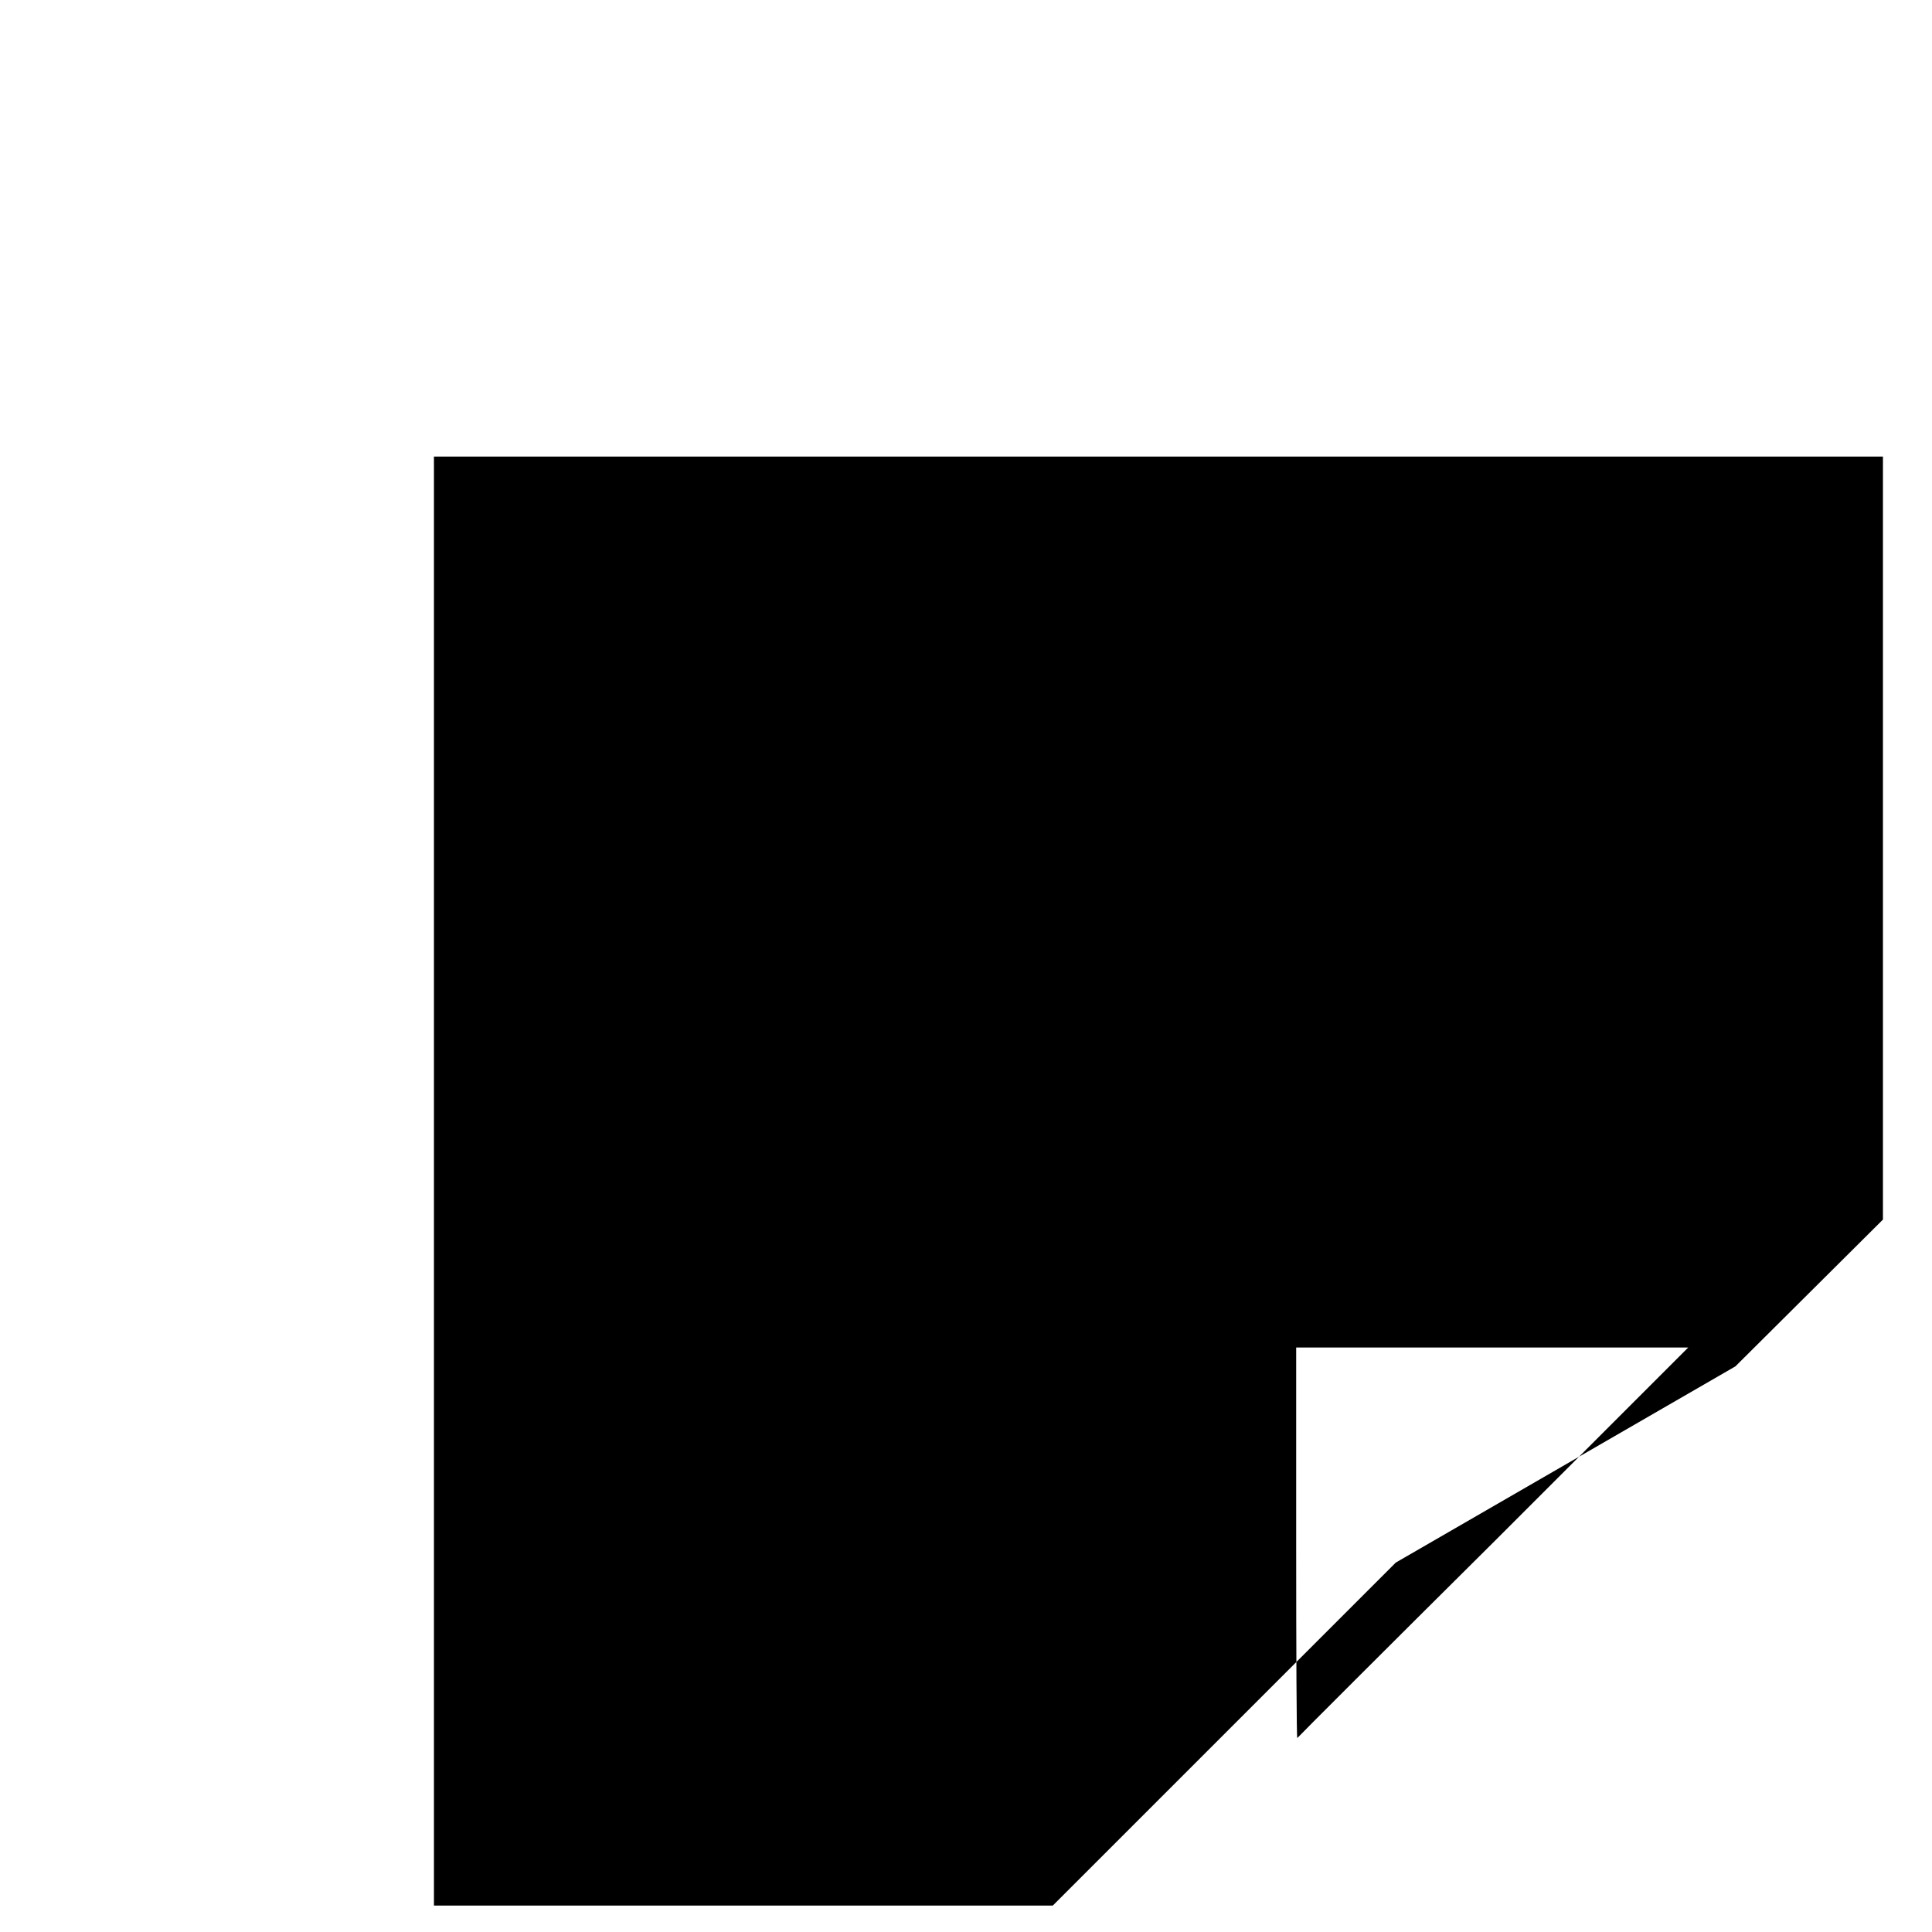
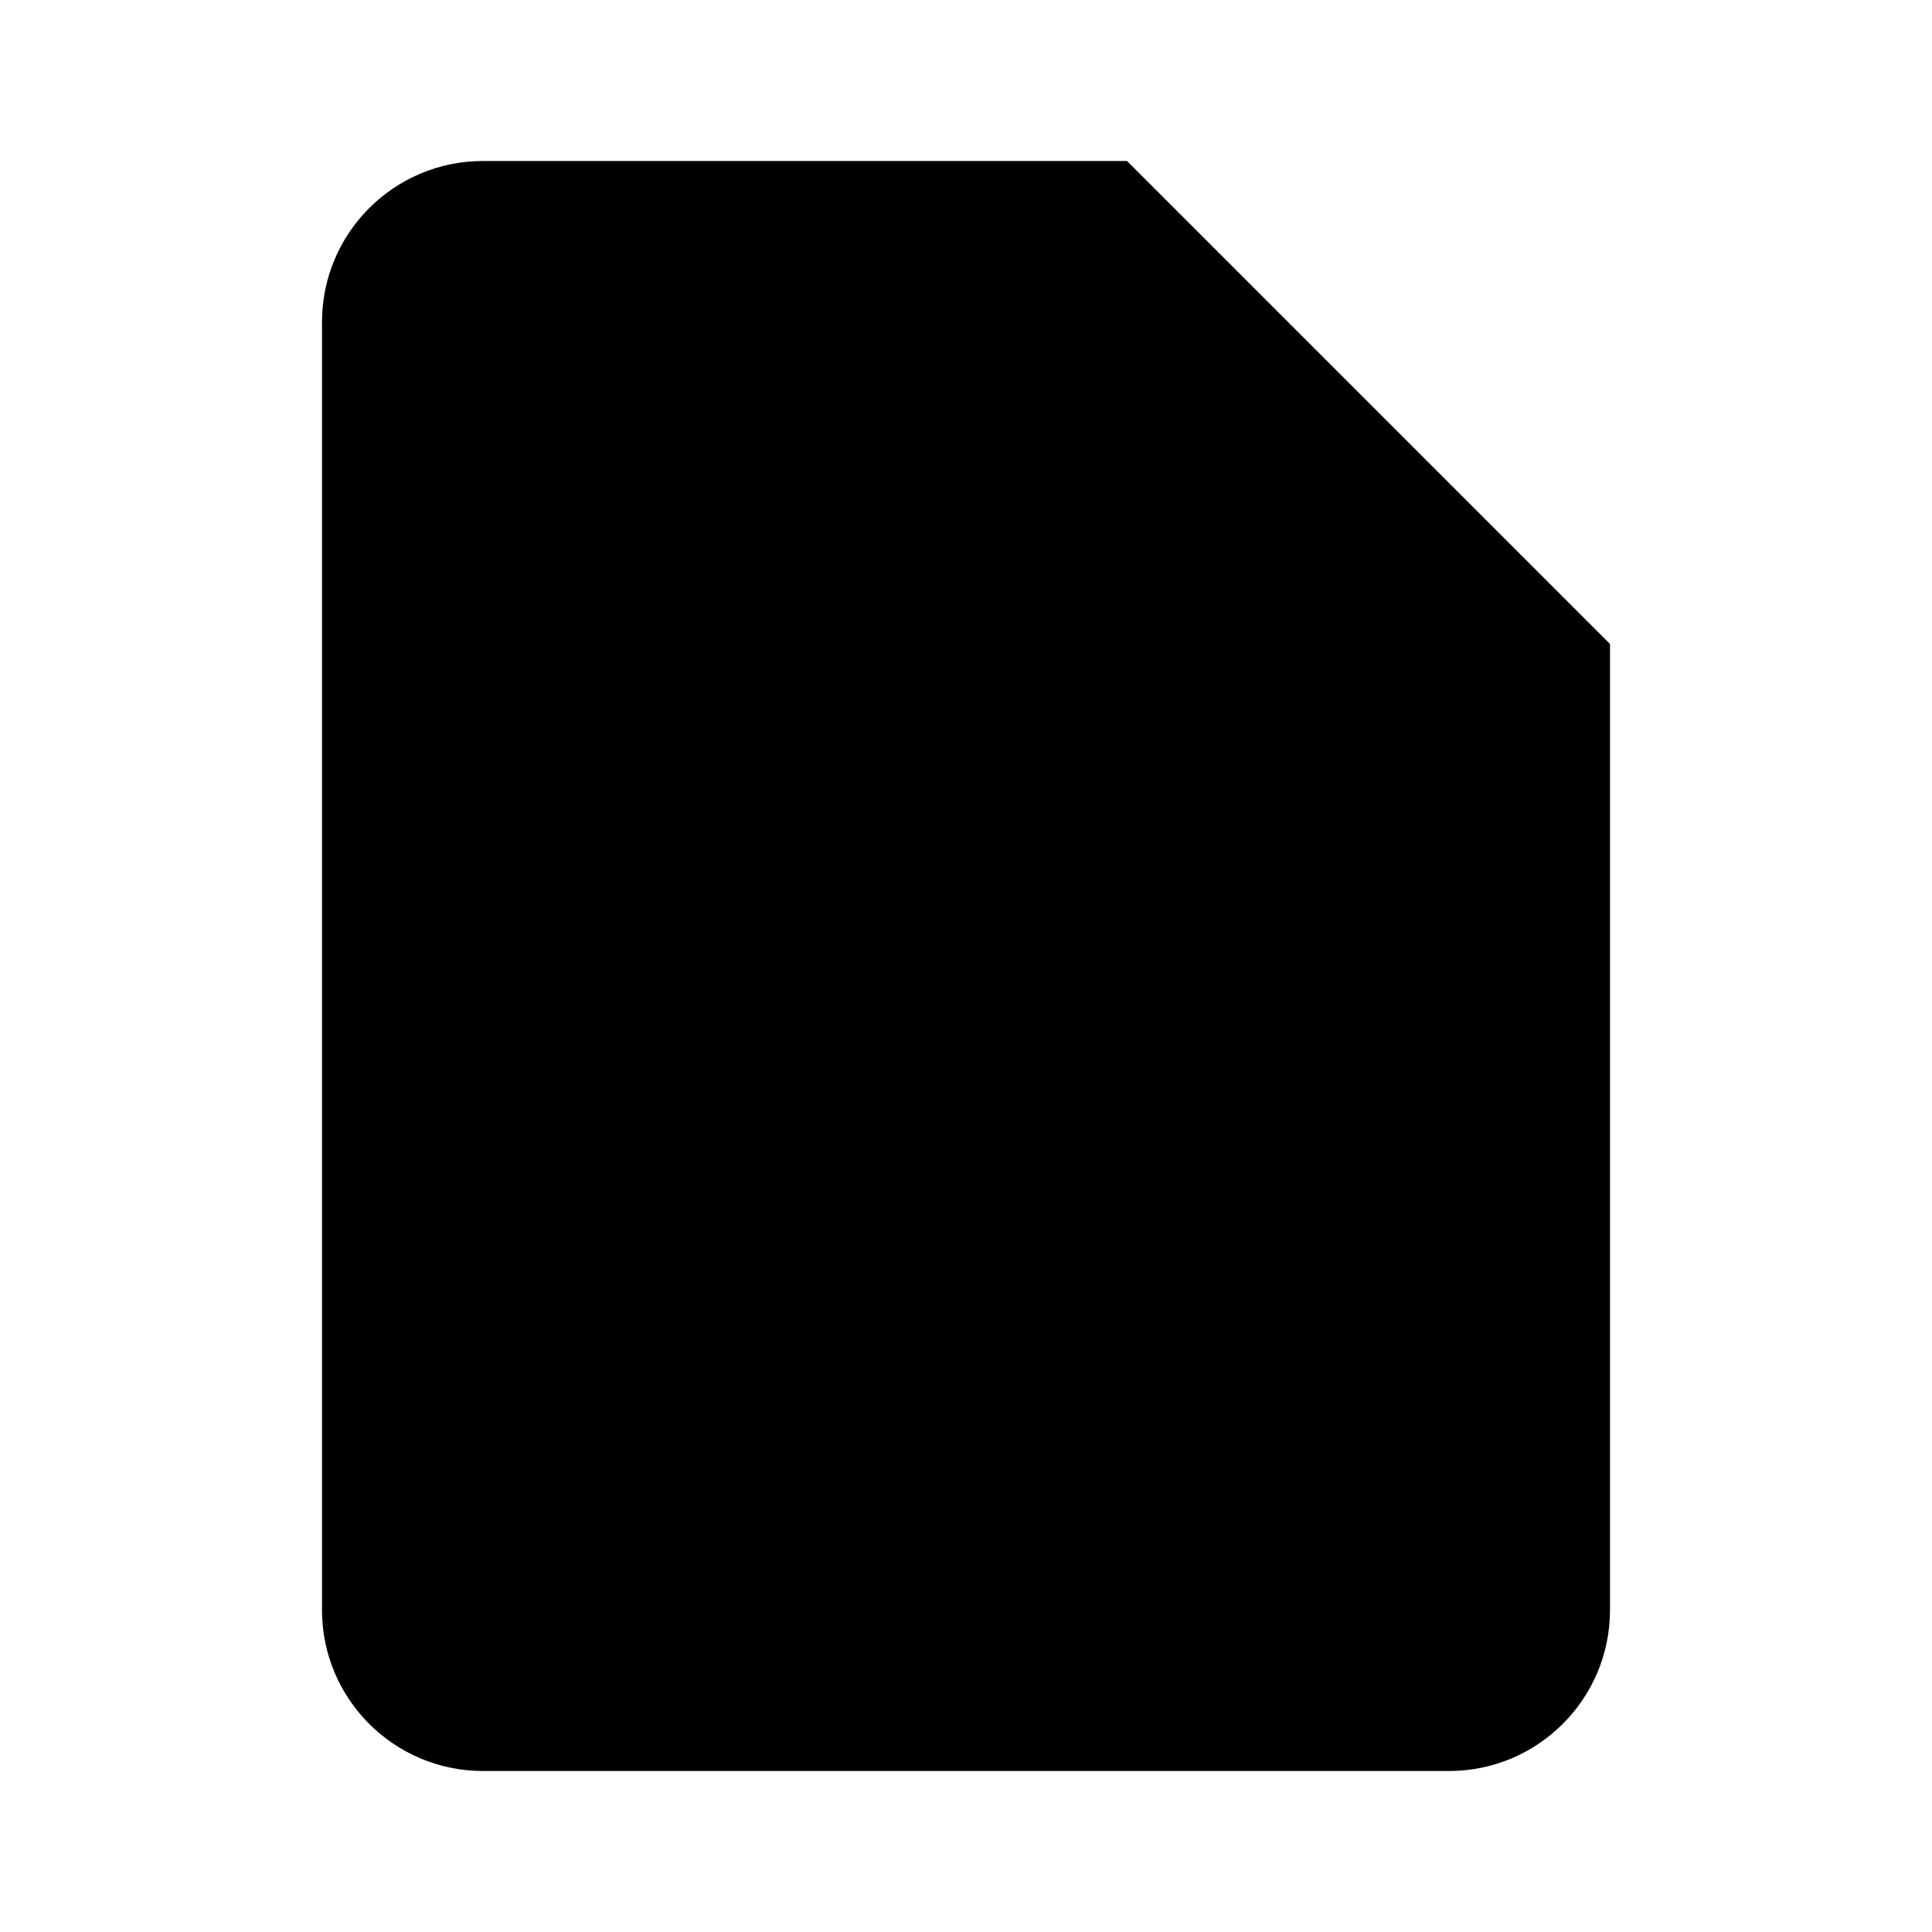
- <svg xmlns="http://www.w3.org/2000/svg" version="1.0" width="512pt" height="512pt" viewBox="0 0 512 512" preserveAspectRatio="xMidYMid meet">
-   <g transform="translate(0,512) scale(0.1,-0.1)" fill="#000000" stroke="none">
-     <path d="M3699 979 l-909 -909 -820 0 -820 0 0 1920 0 1920 1920 0 1920 0 0 -1011 0 -1011 -391 -389z m261 56 514 514 -520 0 -519 0 0 -519 c0 -286 1 -518 3 -516 1 2 234 235 522 521z" />
-   </g>
+ <svg xmlns="http://www.w3.org/2000/svg" viewBox="0 0 24 24">
+   <path d="M14 2H6a2 2 0 0 0-2 2v16a2 2 0 0 0 2 2h12a2 2 0 0 0 2-2V8l-6-6z" fill="currentColor" />
+   <path d="M13 3.5V9h5.5L13 3.5z" fill="currentColor" />
</svg>
